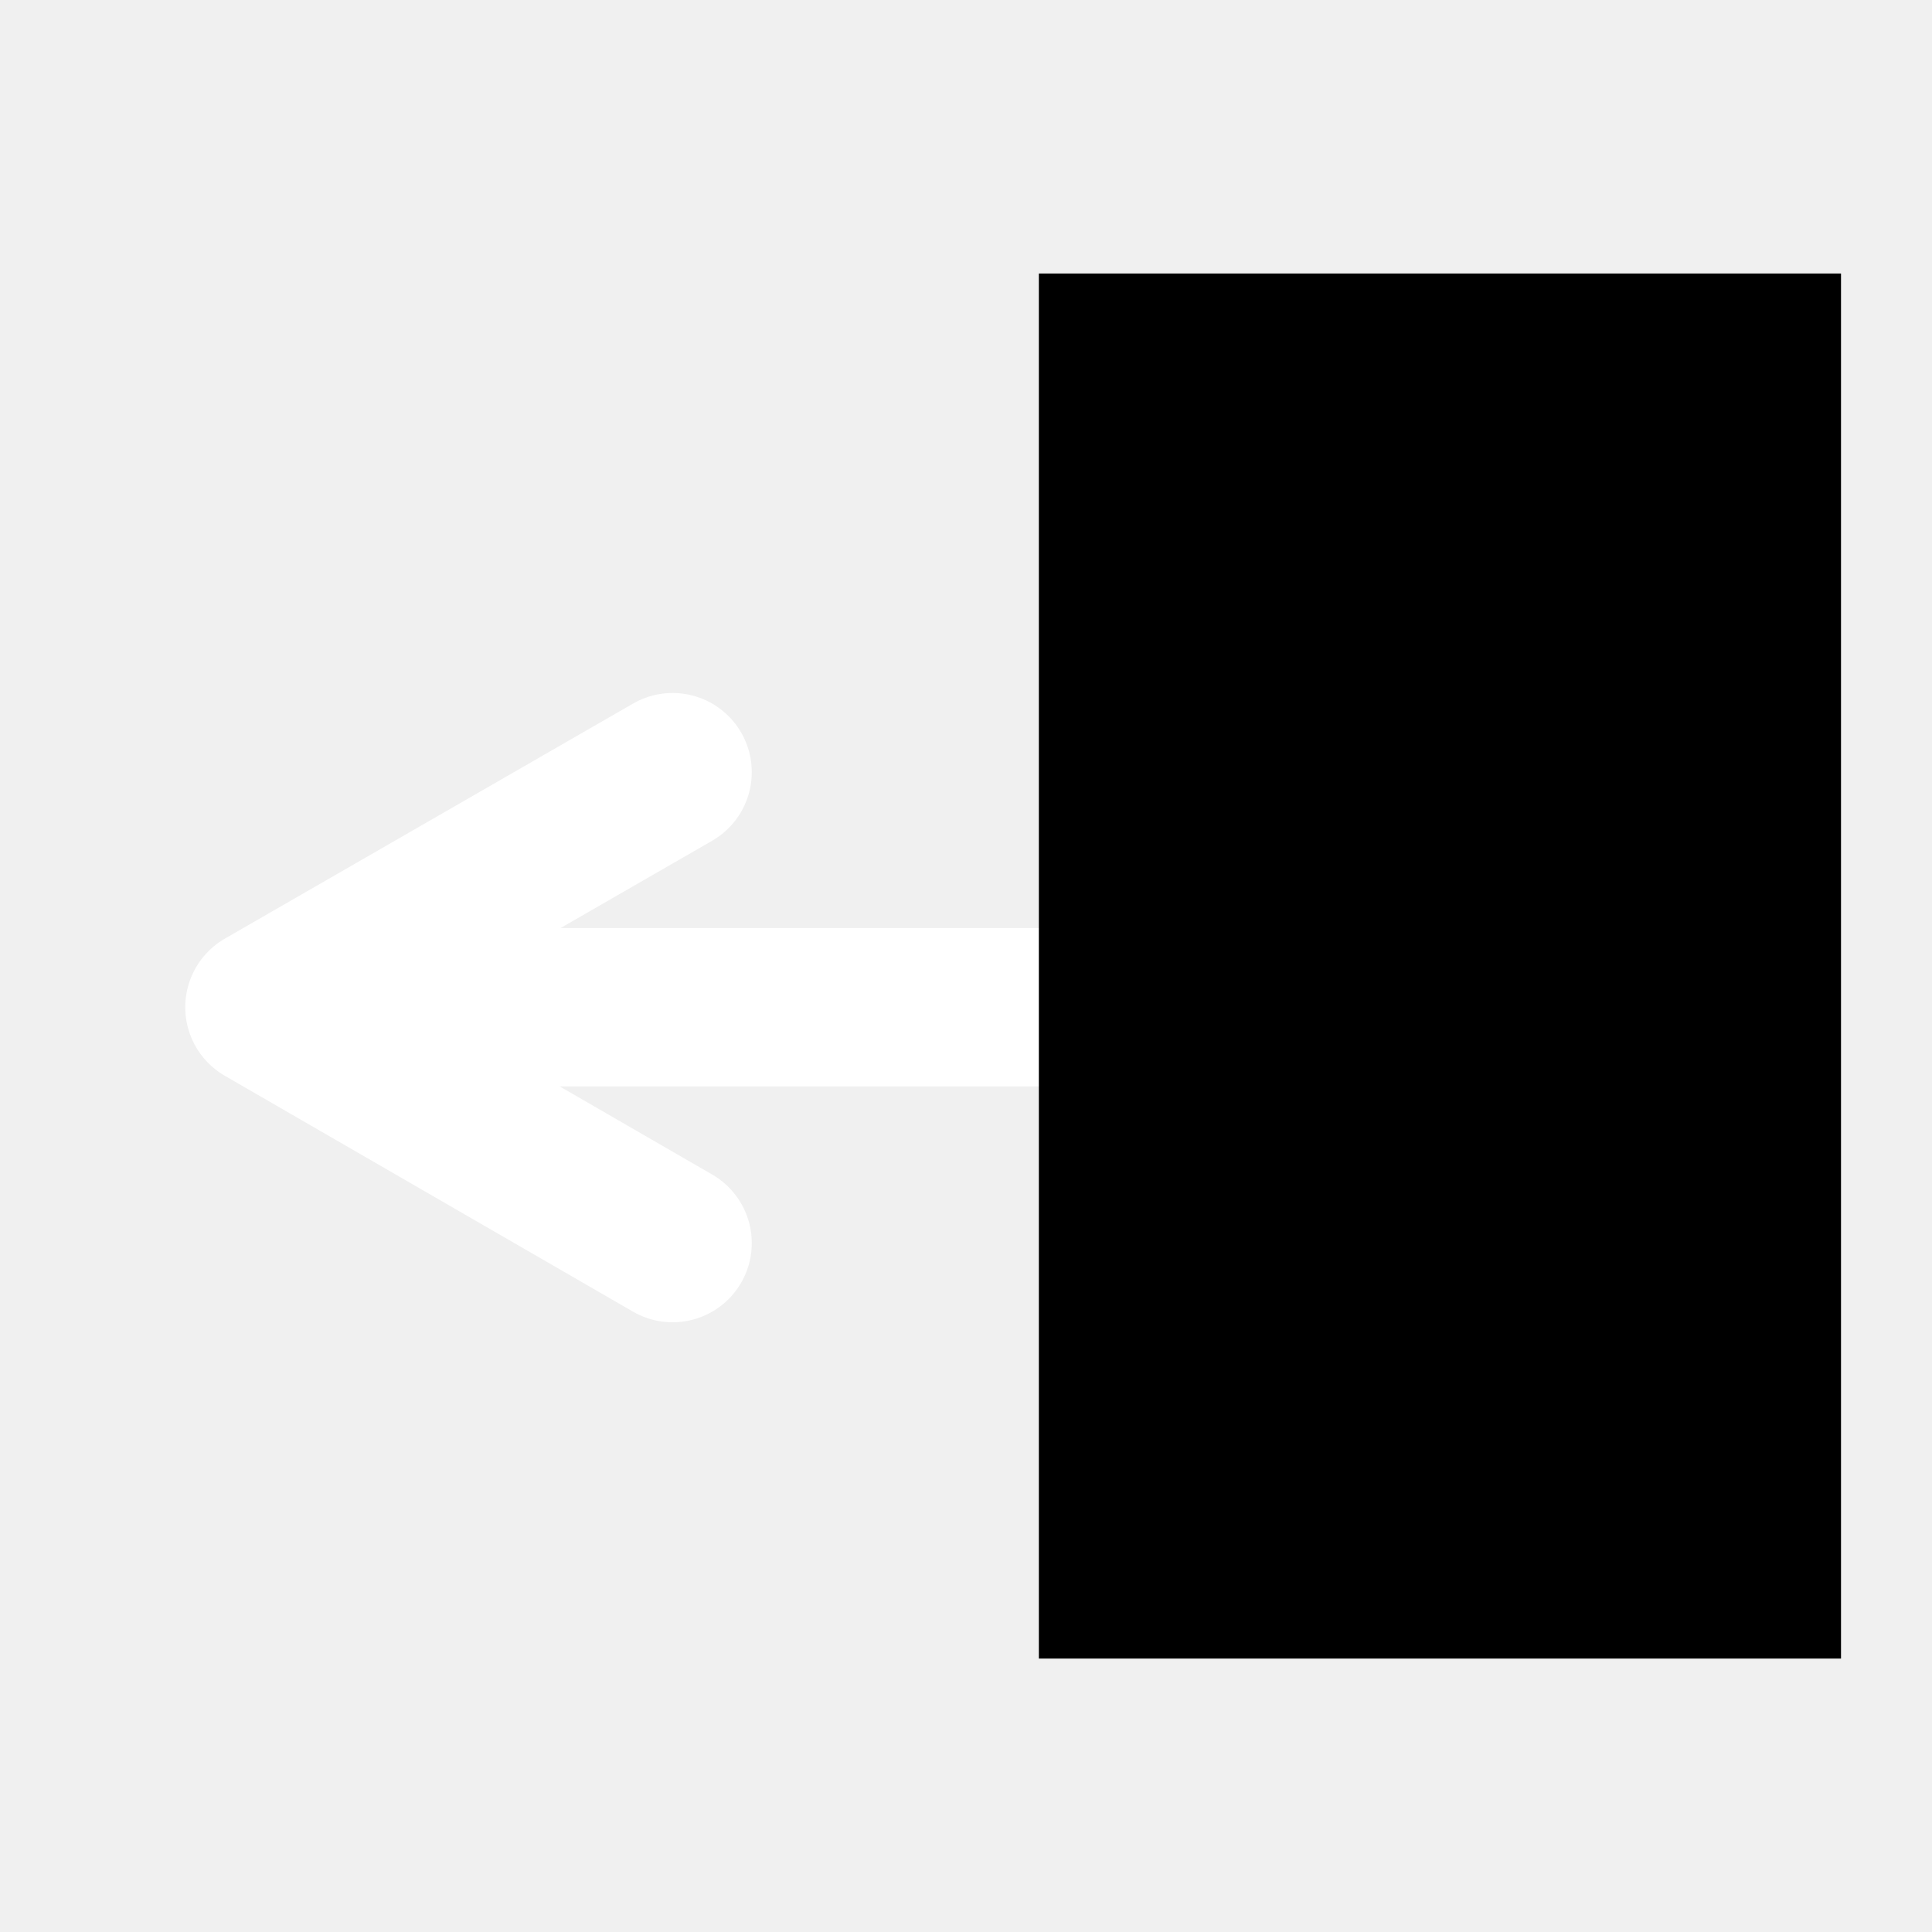
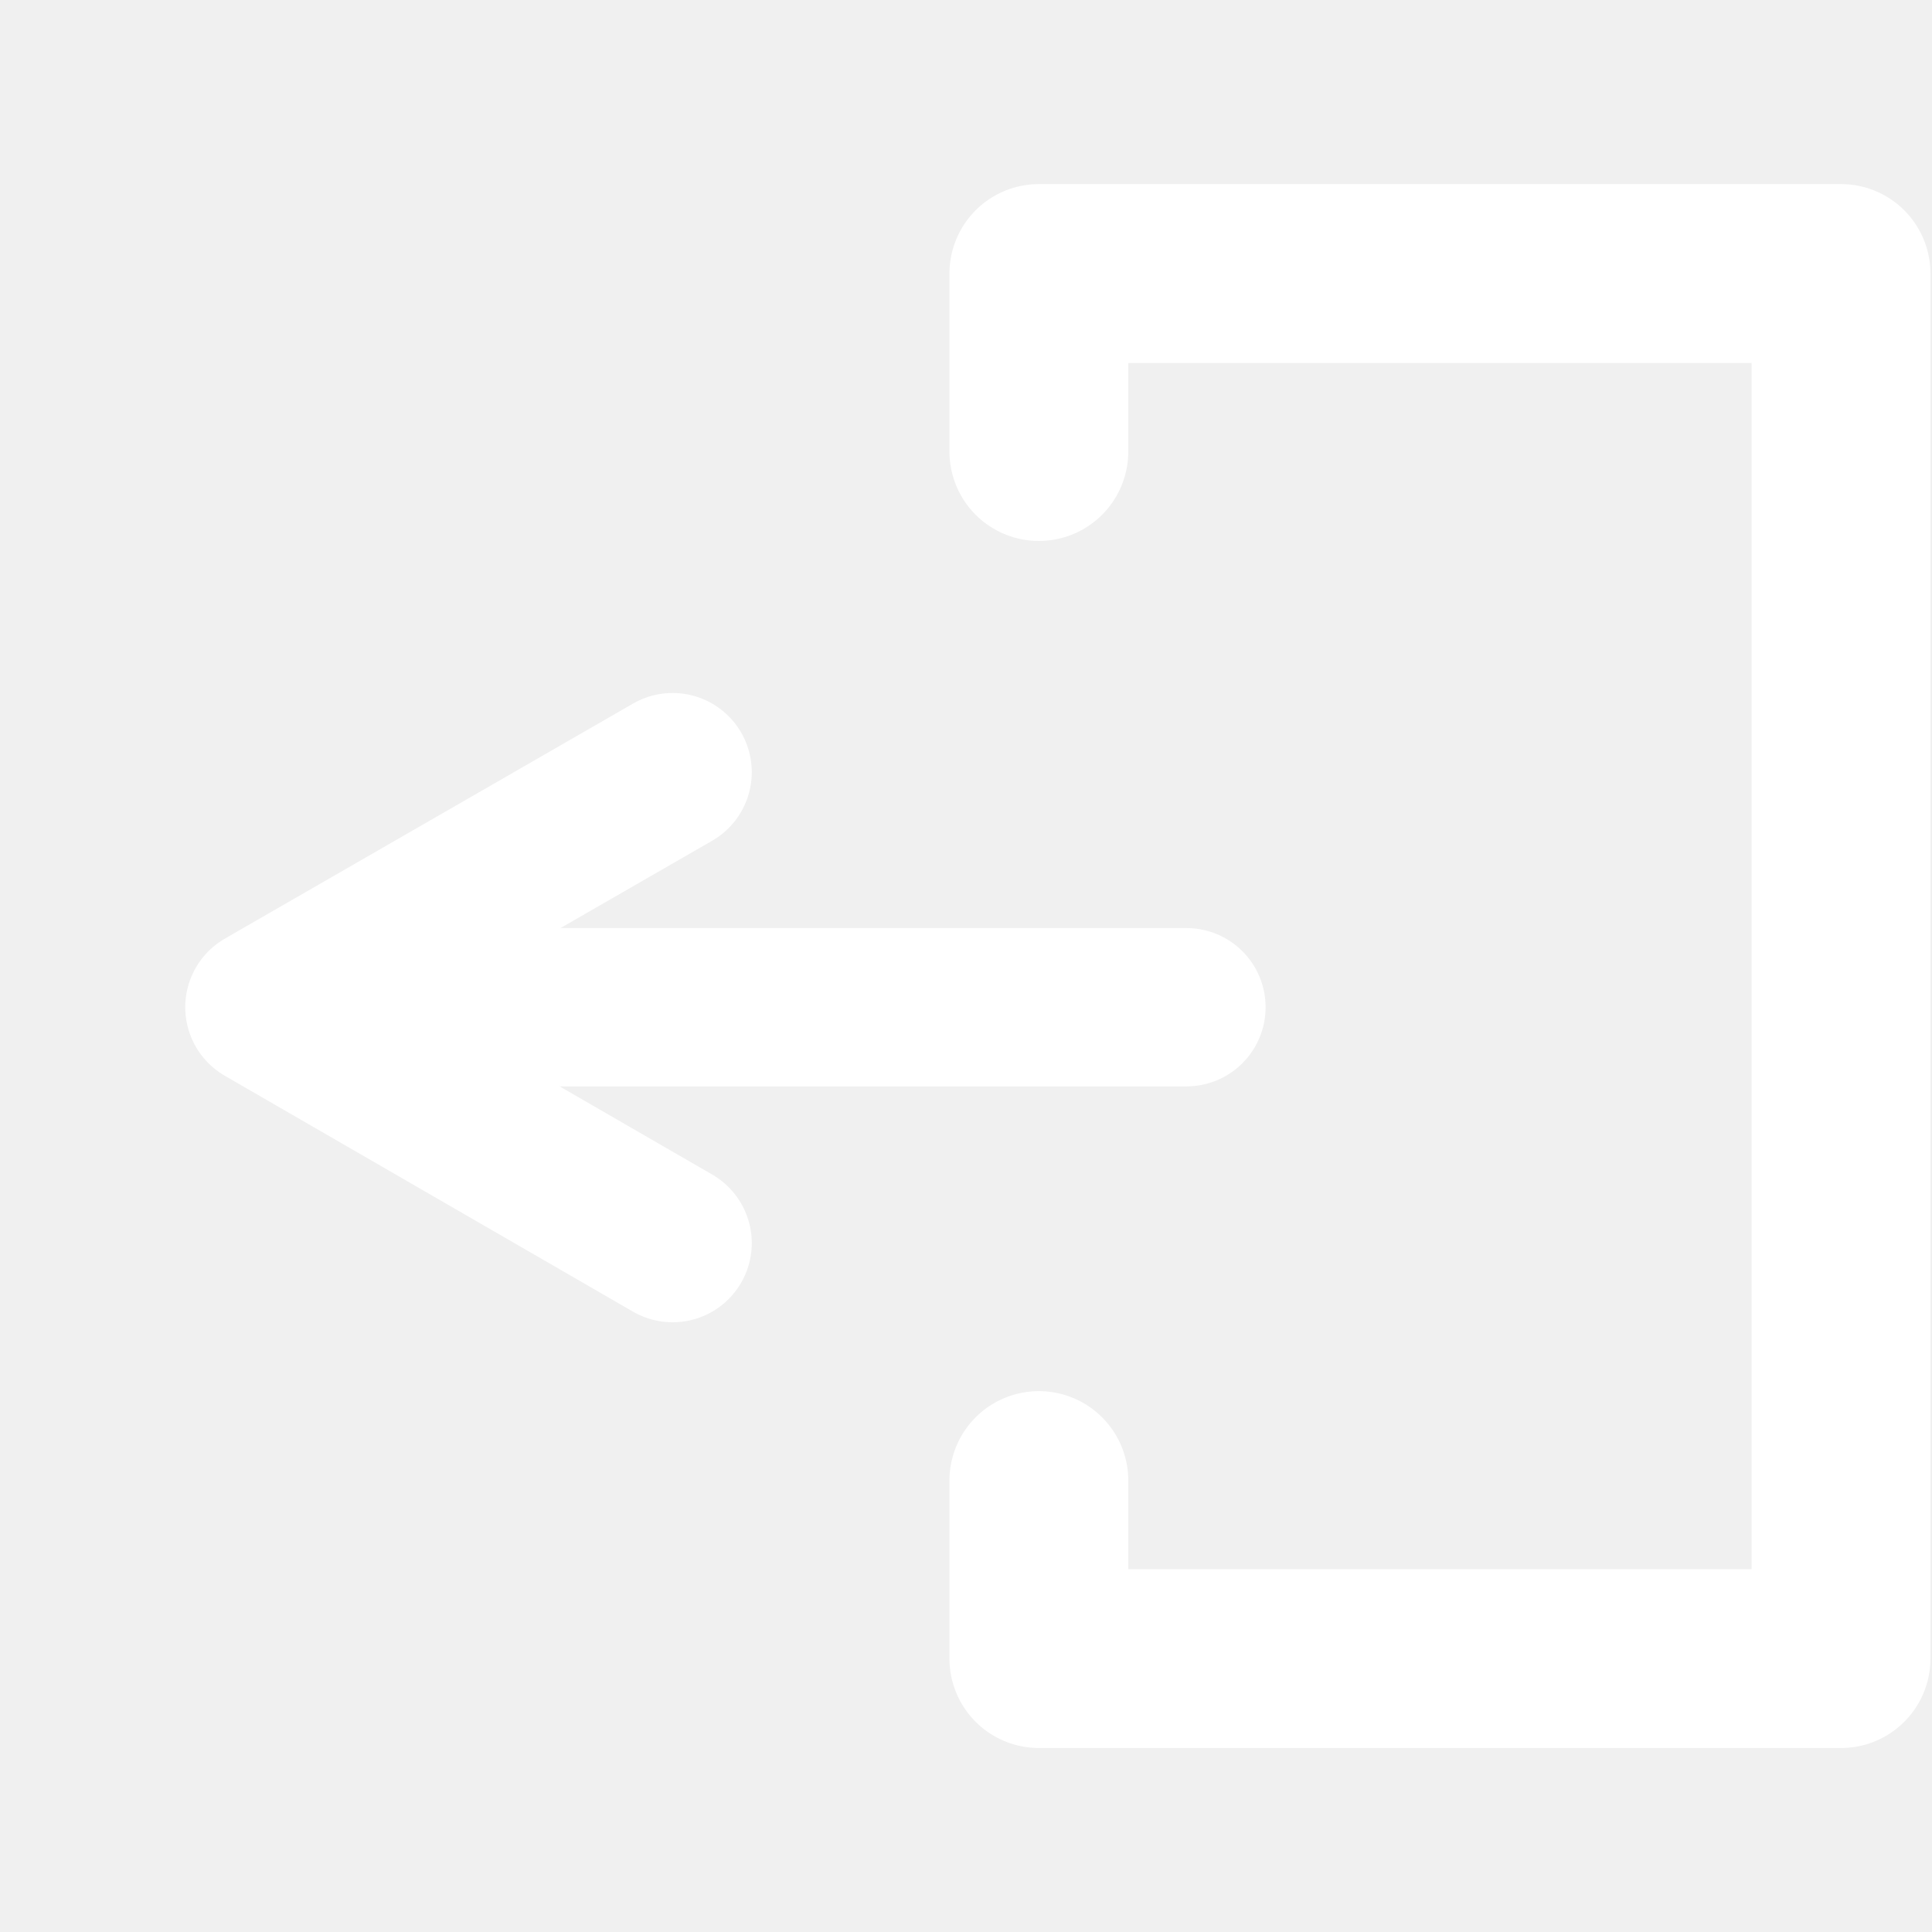
<svg xmlns="http://www.w3.org/2000/svg" width="21" height="21" viewBox="0 0 21 21">
  <defs>
-     <style>.logout-a{fill:#fff;}.logout-b{clip-path:url(#a);}.logout-c,.d{fill:none;stroke:#fff;stroke-linecap:round;stroke-linejoin:round;}.logout-c{stroke-width:1.721px;}.logout-d{stroke-width:1.944px;}</style>
+     <style>.logout-a{fill:#fff;}.logout-b{clip-path:url(#logout-a);}.logout-c,.logout-d{fill:none;stroke:#fff;stroke-linecap:round;stroke-linejoin:round;}.logout-c{stroke-width:1.721px;}.logout-d{stroke-width:1.944px;}</style>
    <clipPath id="logout-a">
      <rect class="logout-a" width="21" height="21" transform="translate(13.5 15.5)" />
    </clipPath>
  </defs>
  <g class="logout-b" transform="translate(-13.5 -15.5)">
    <g transform="translate(16.911 16.967)">
      <line class="logout-c" x2="8.19" transform="translate(1.295 9.481)" />
      <path class="logout-c" d="M5.9,6.926,1.463,9.481,5.9,12.045" transform="translate(-2)" />
      <path class="logout-d" d="M7.881,3.441V1.506H16.6V16.561H7.881V14.626" />
    </g>
  </g>
</svg>
